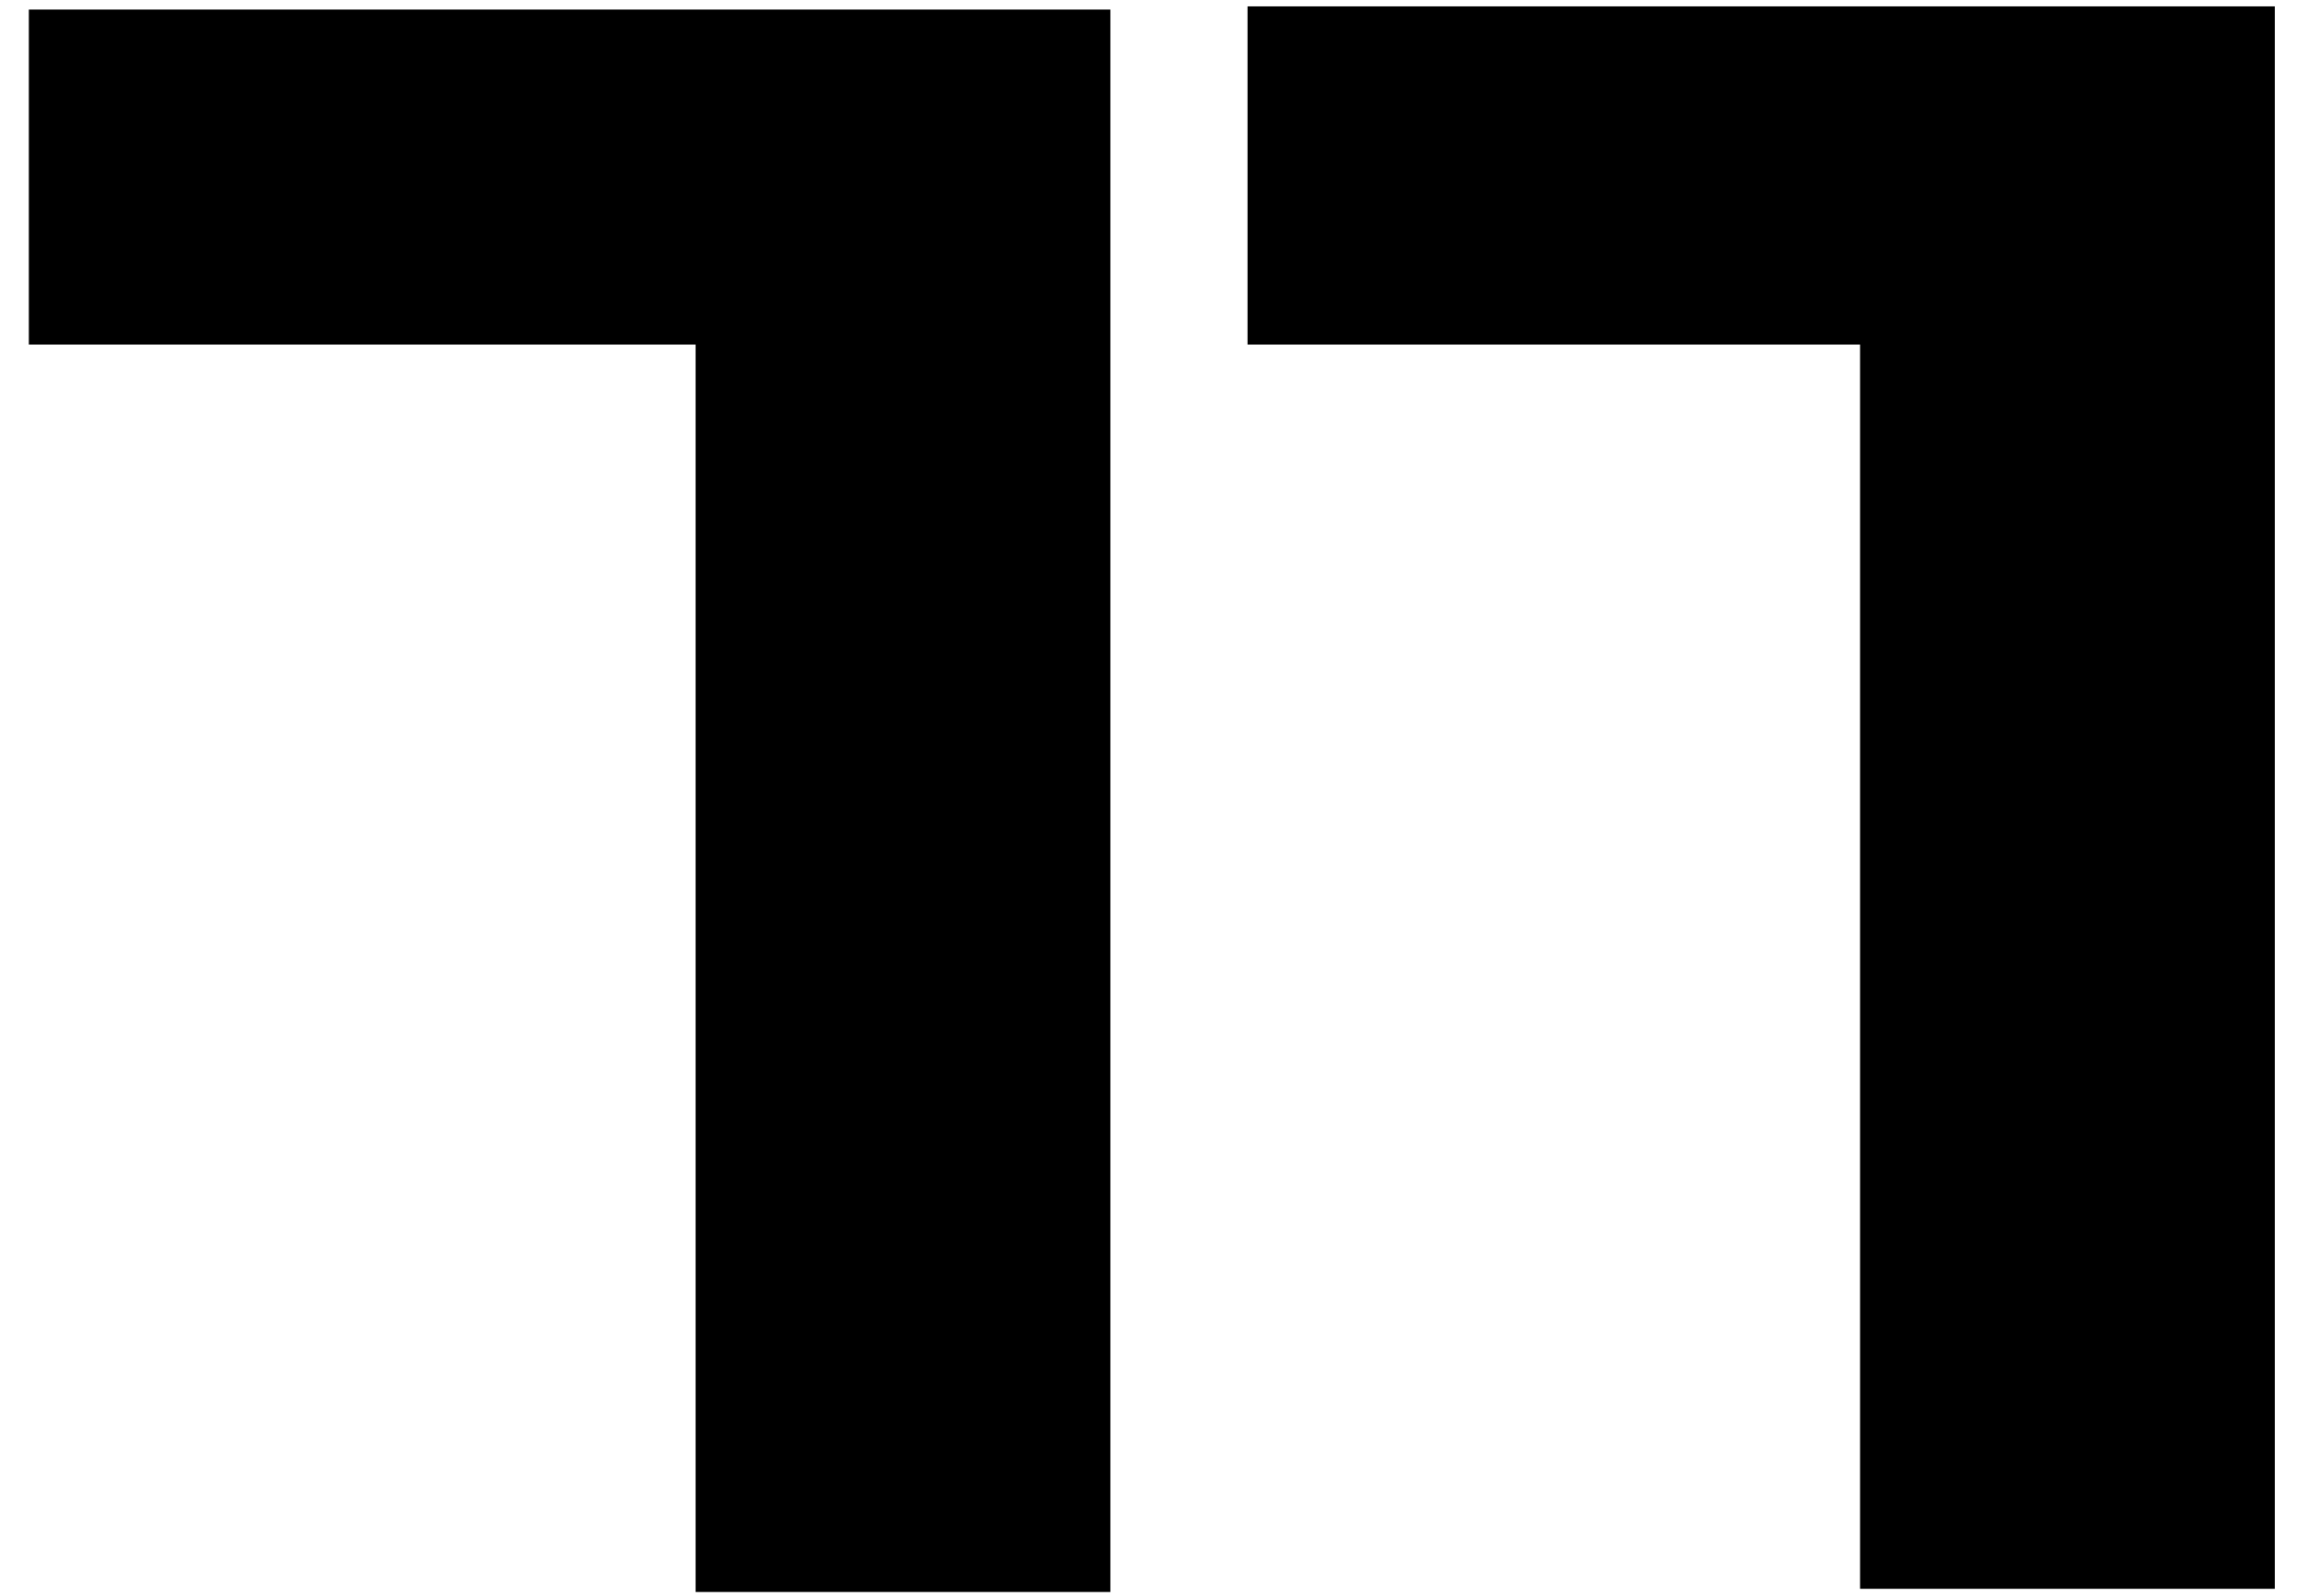
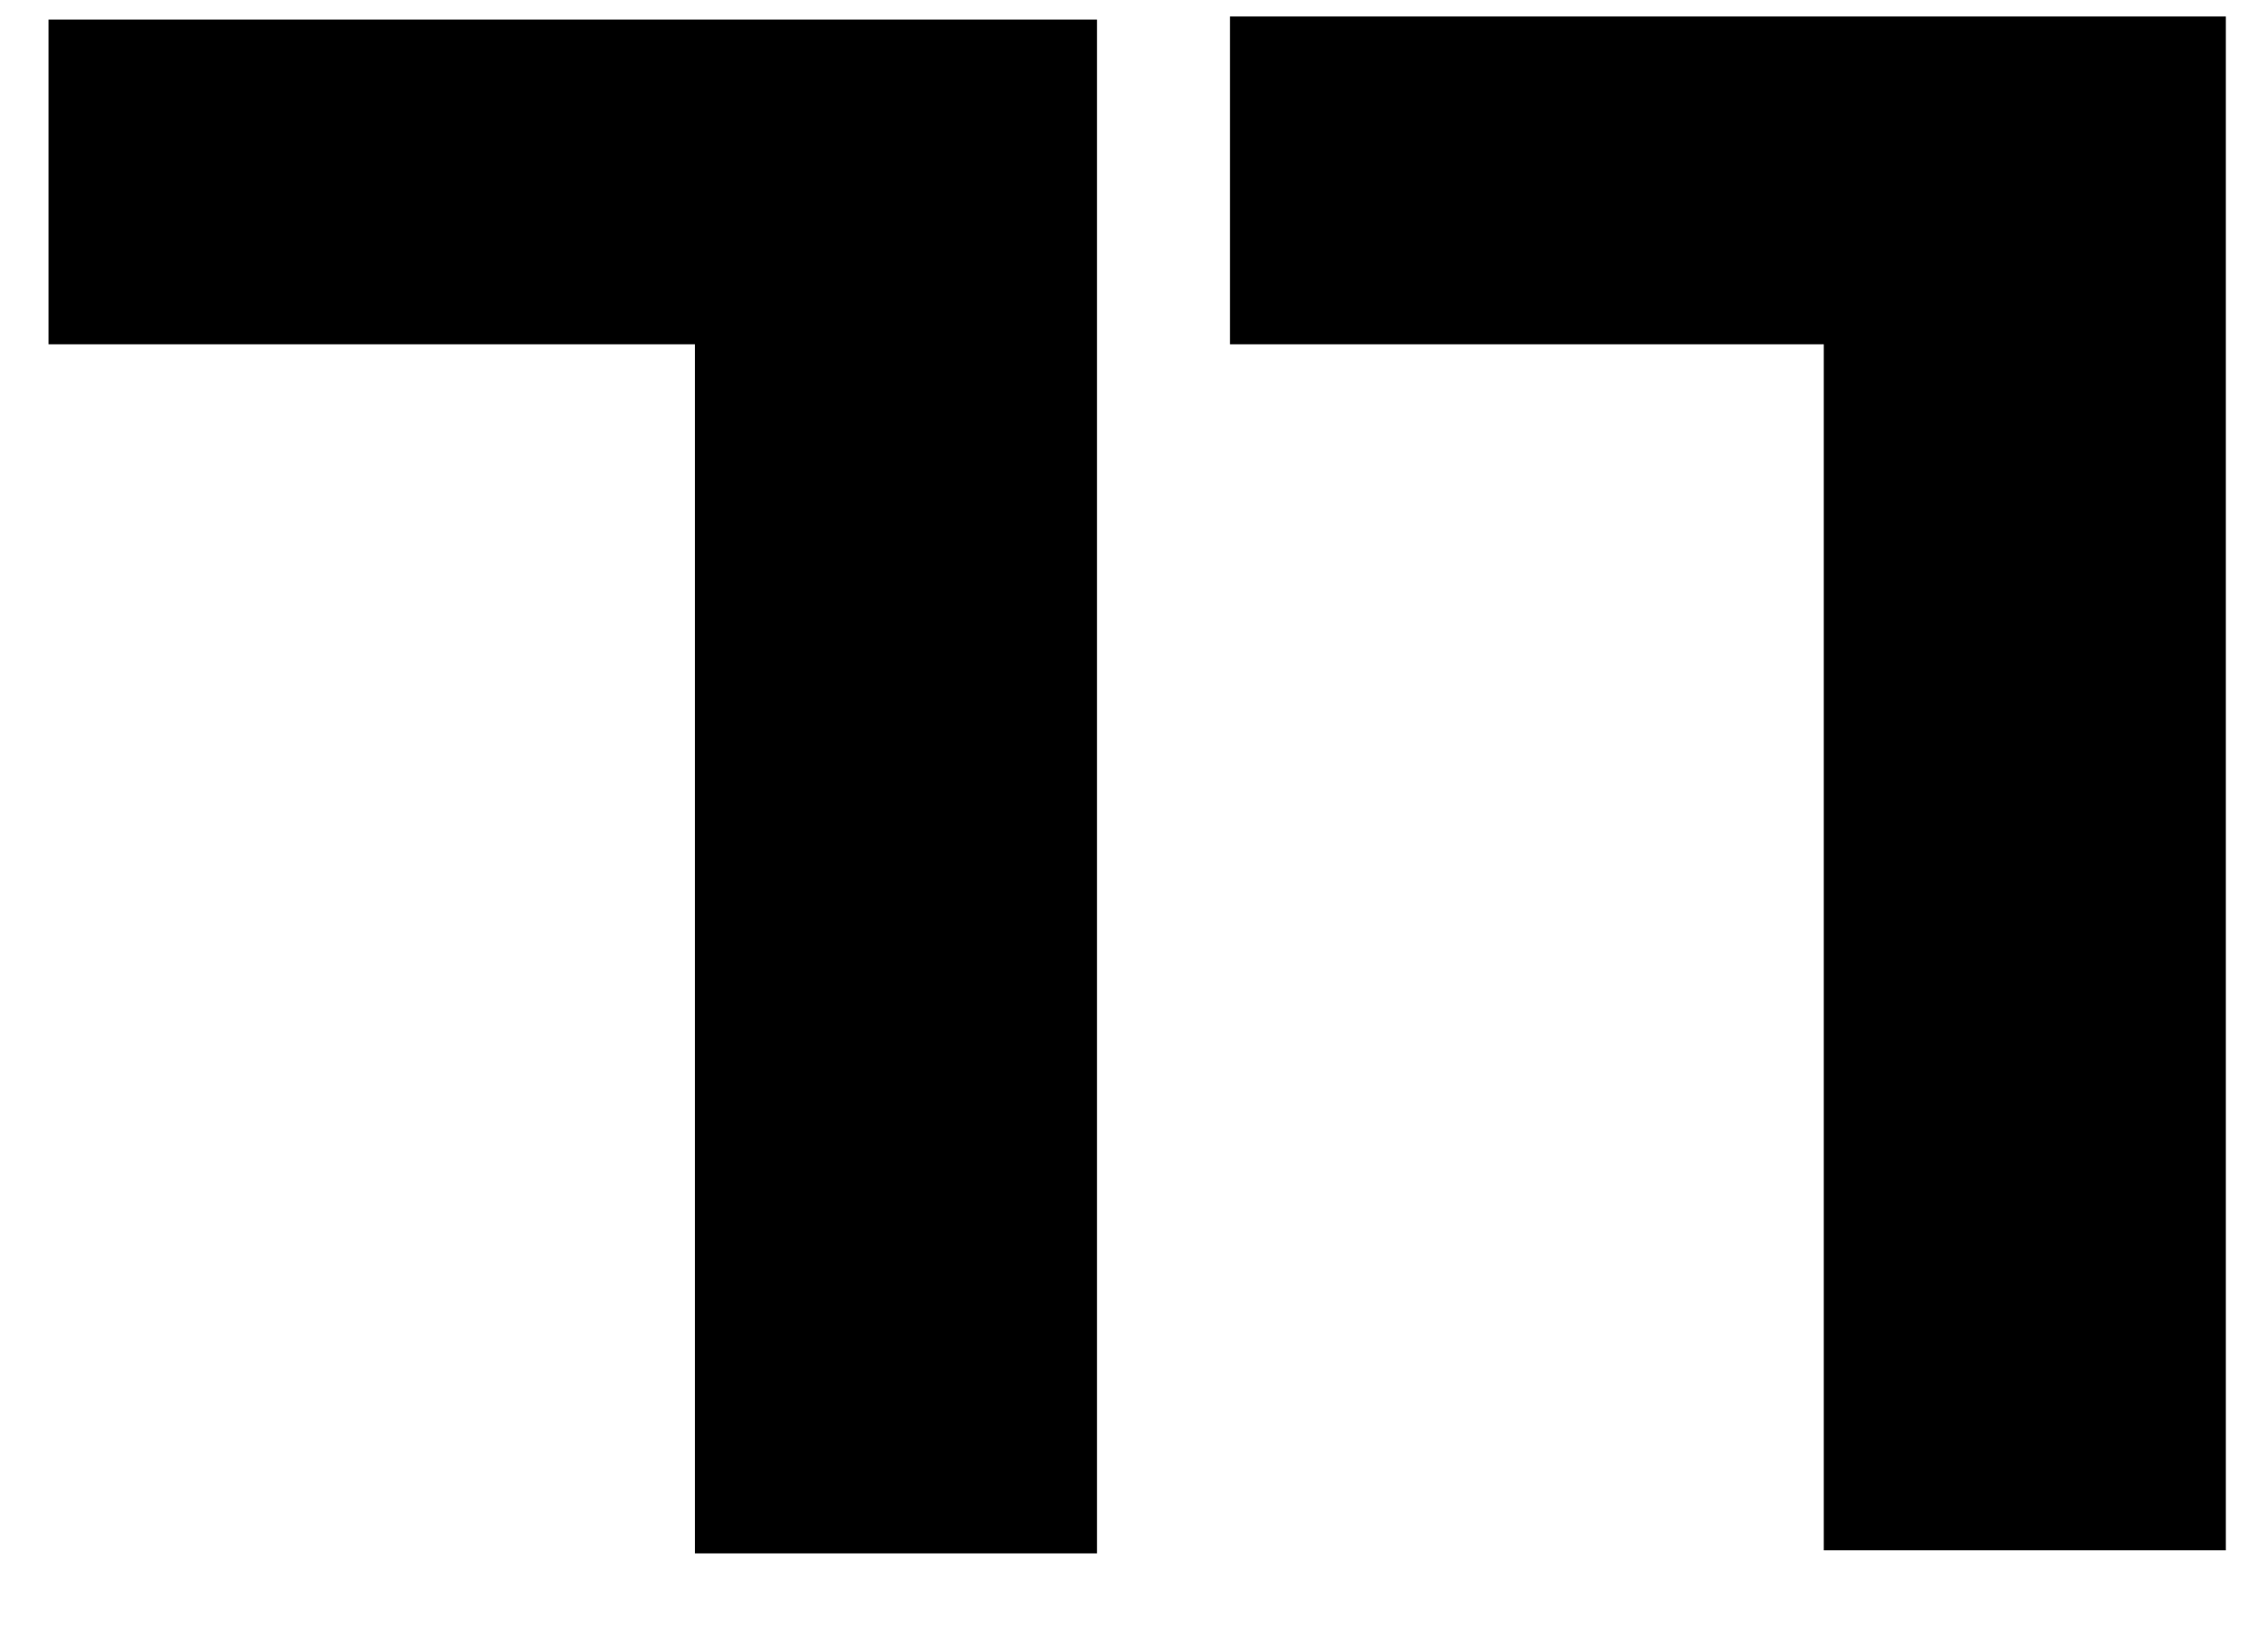
- <svg xmlns="http://www.w3.org/2000/svg" width="72" height="50" viewBox="0 0 72 50" fill="none">
-   <path d="M0.904 0.3V10.8H21.804V49.9H34.804V0.3H0.904ZM39.104 0.2V10.8H58.304V49.8H71.304V0.2H39.104Z" fill="black" />
+ <svg xmlns="http://www.w3.org/2000/svg" width="22" height="16" viewBox="0 0 22 16" fill="none">
+   <path d="M0.471 0.19V3.34H6.741V15.07H10.641V0.19H0.471ZM11.931 0.16V3.34H17.691V15.04H21.591V0.16H11.931Z" fill="black" />
</svg>
